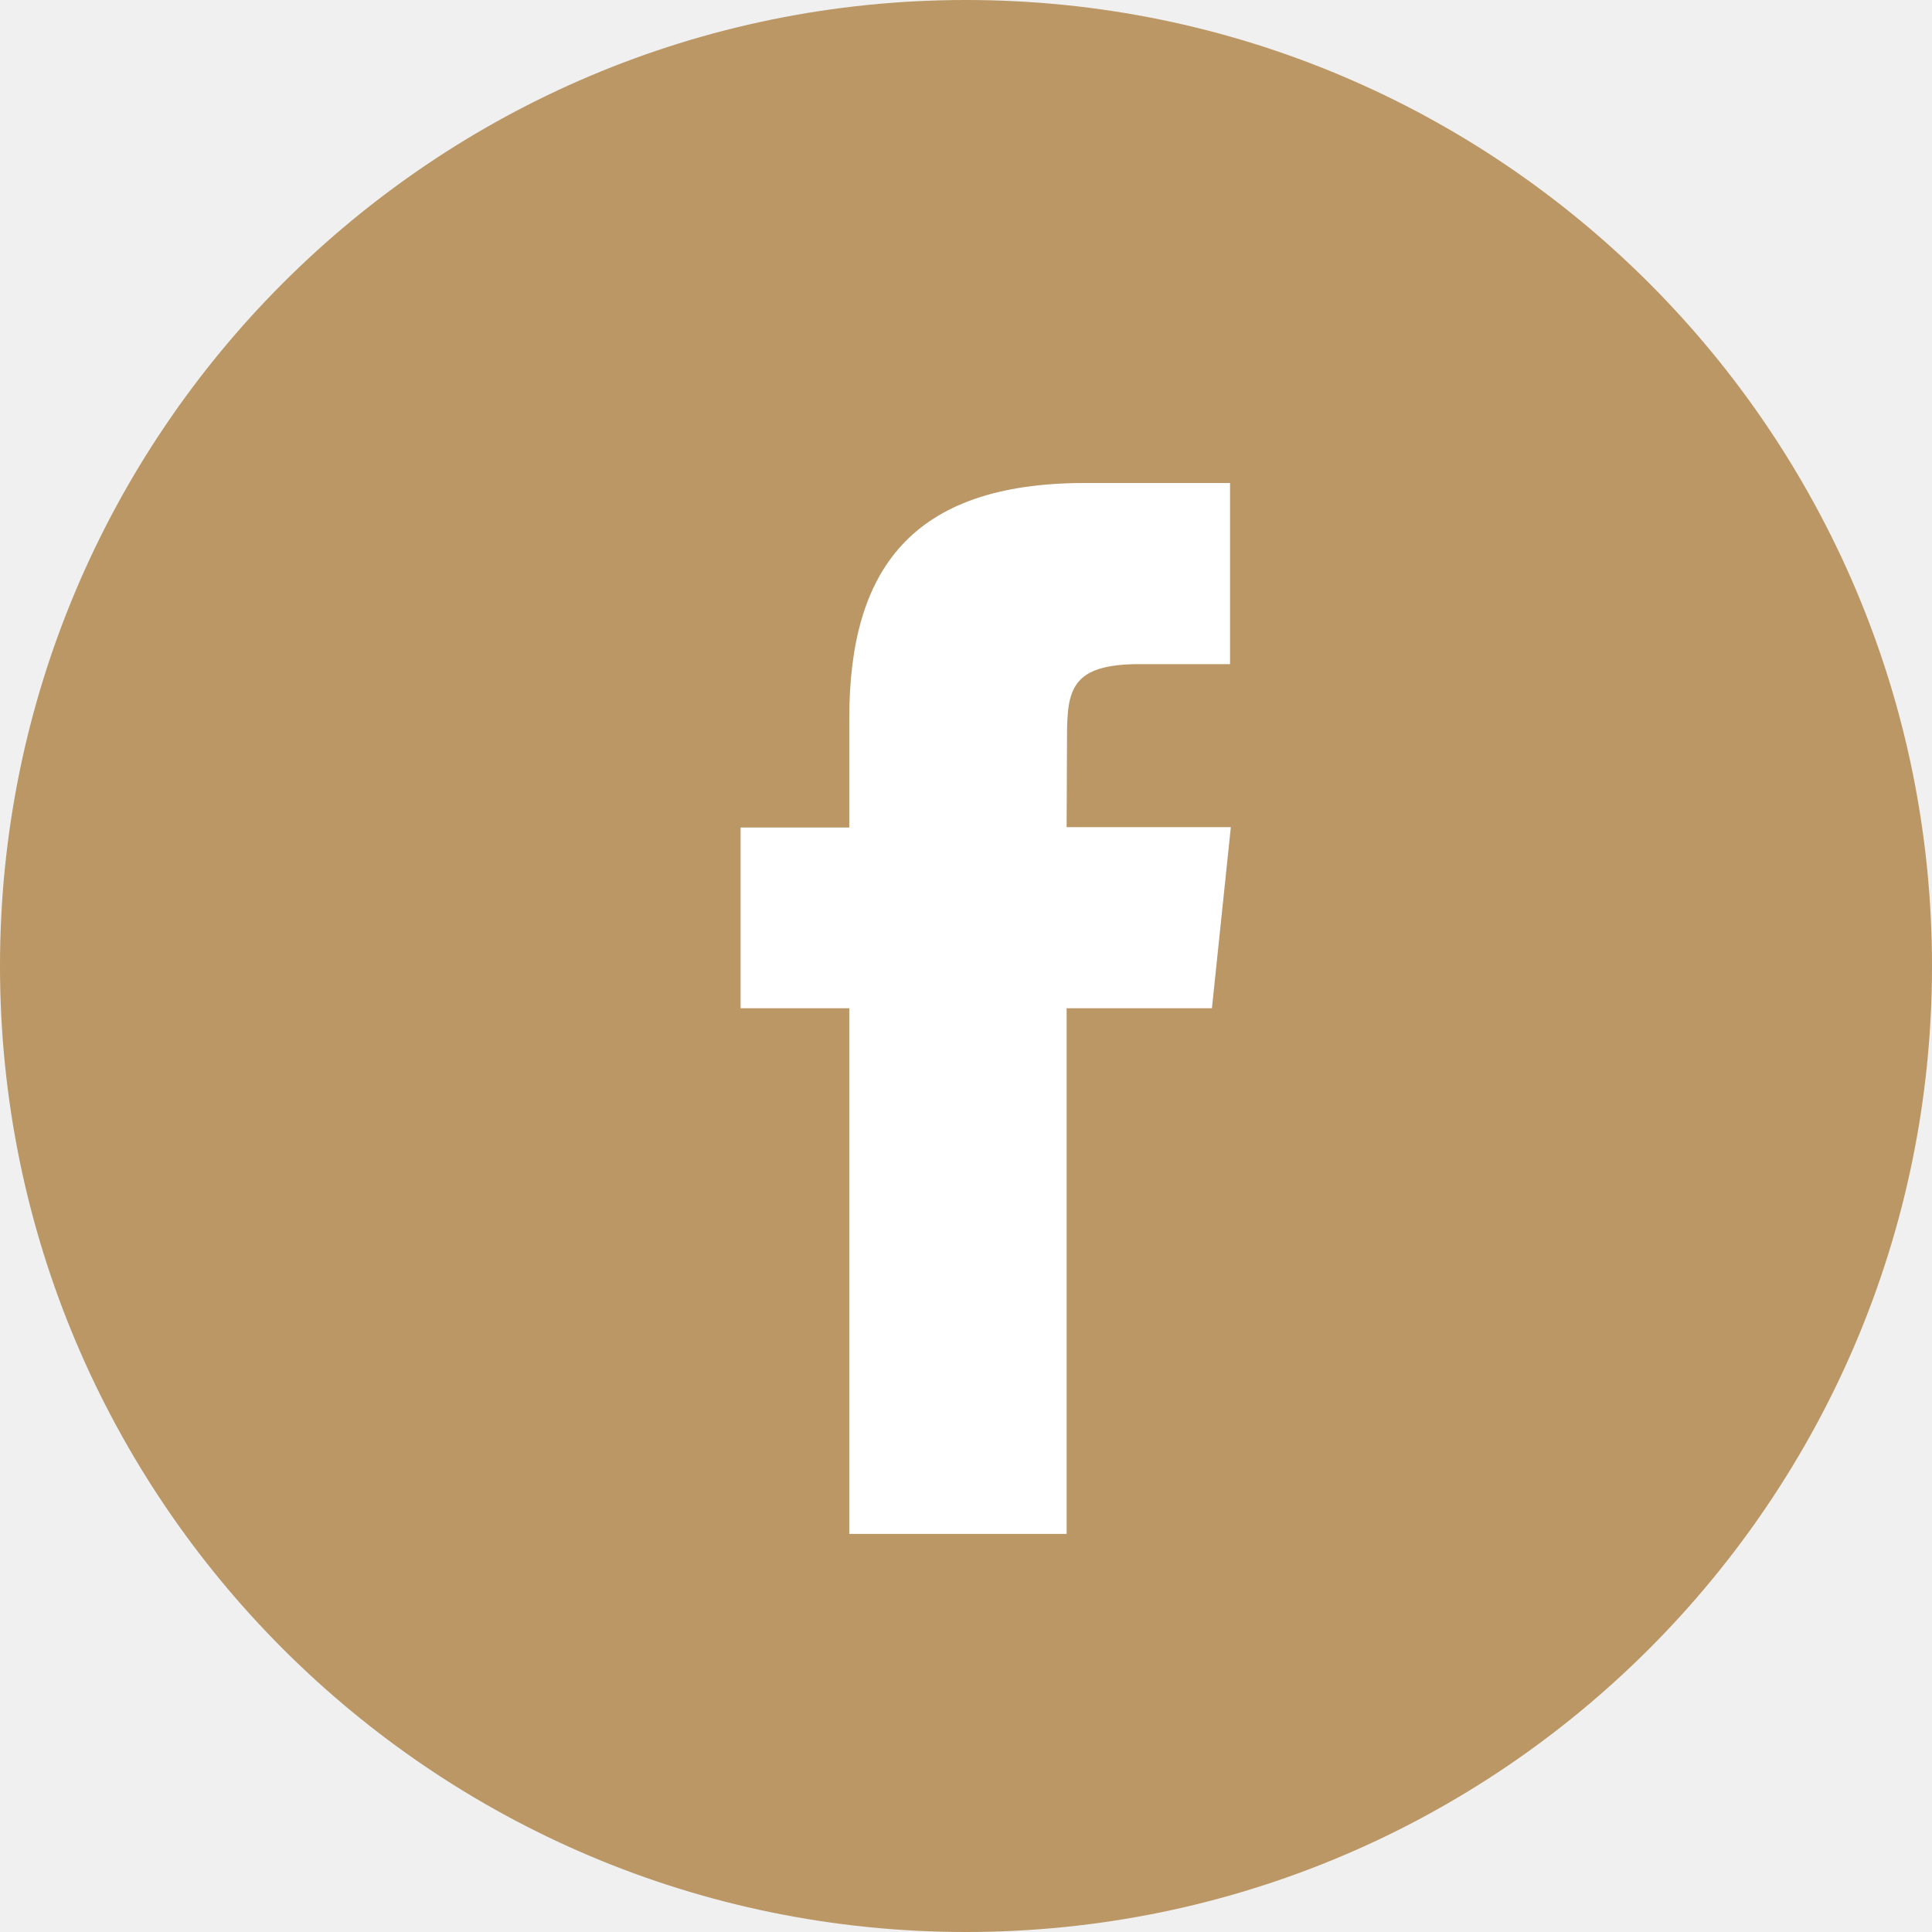
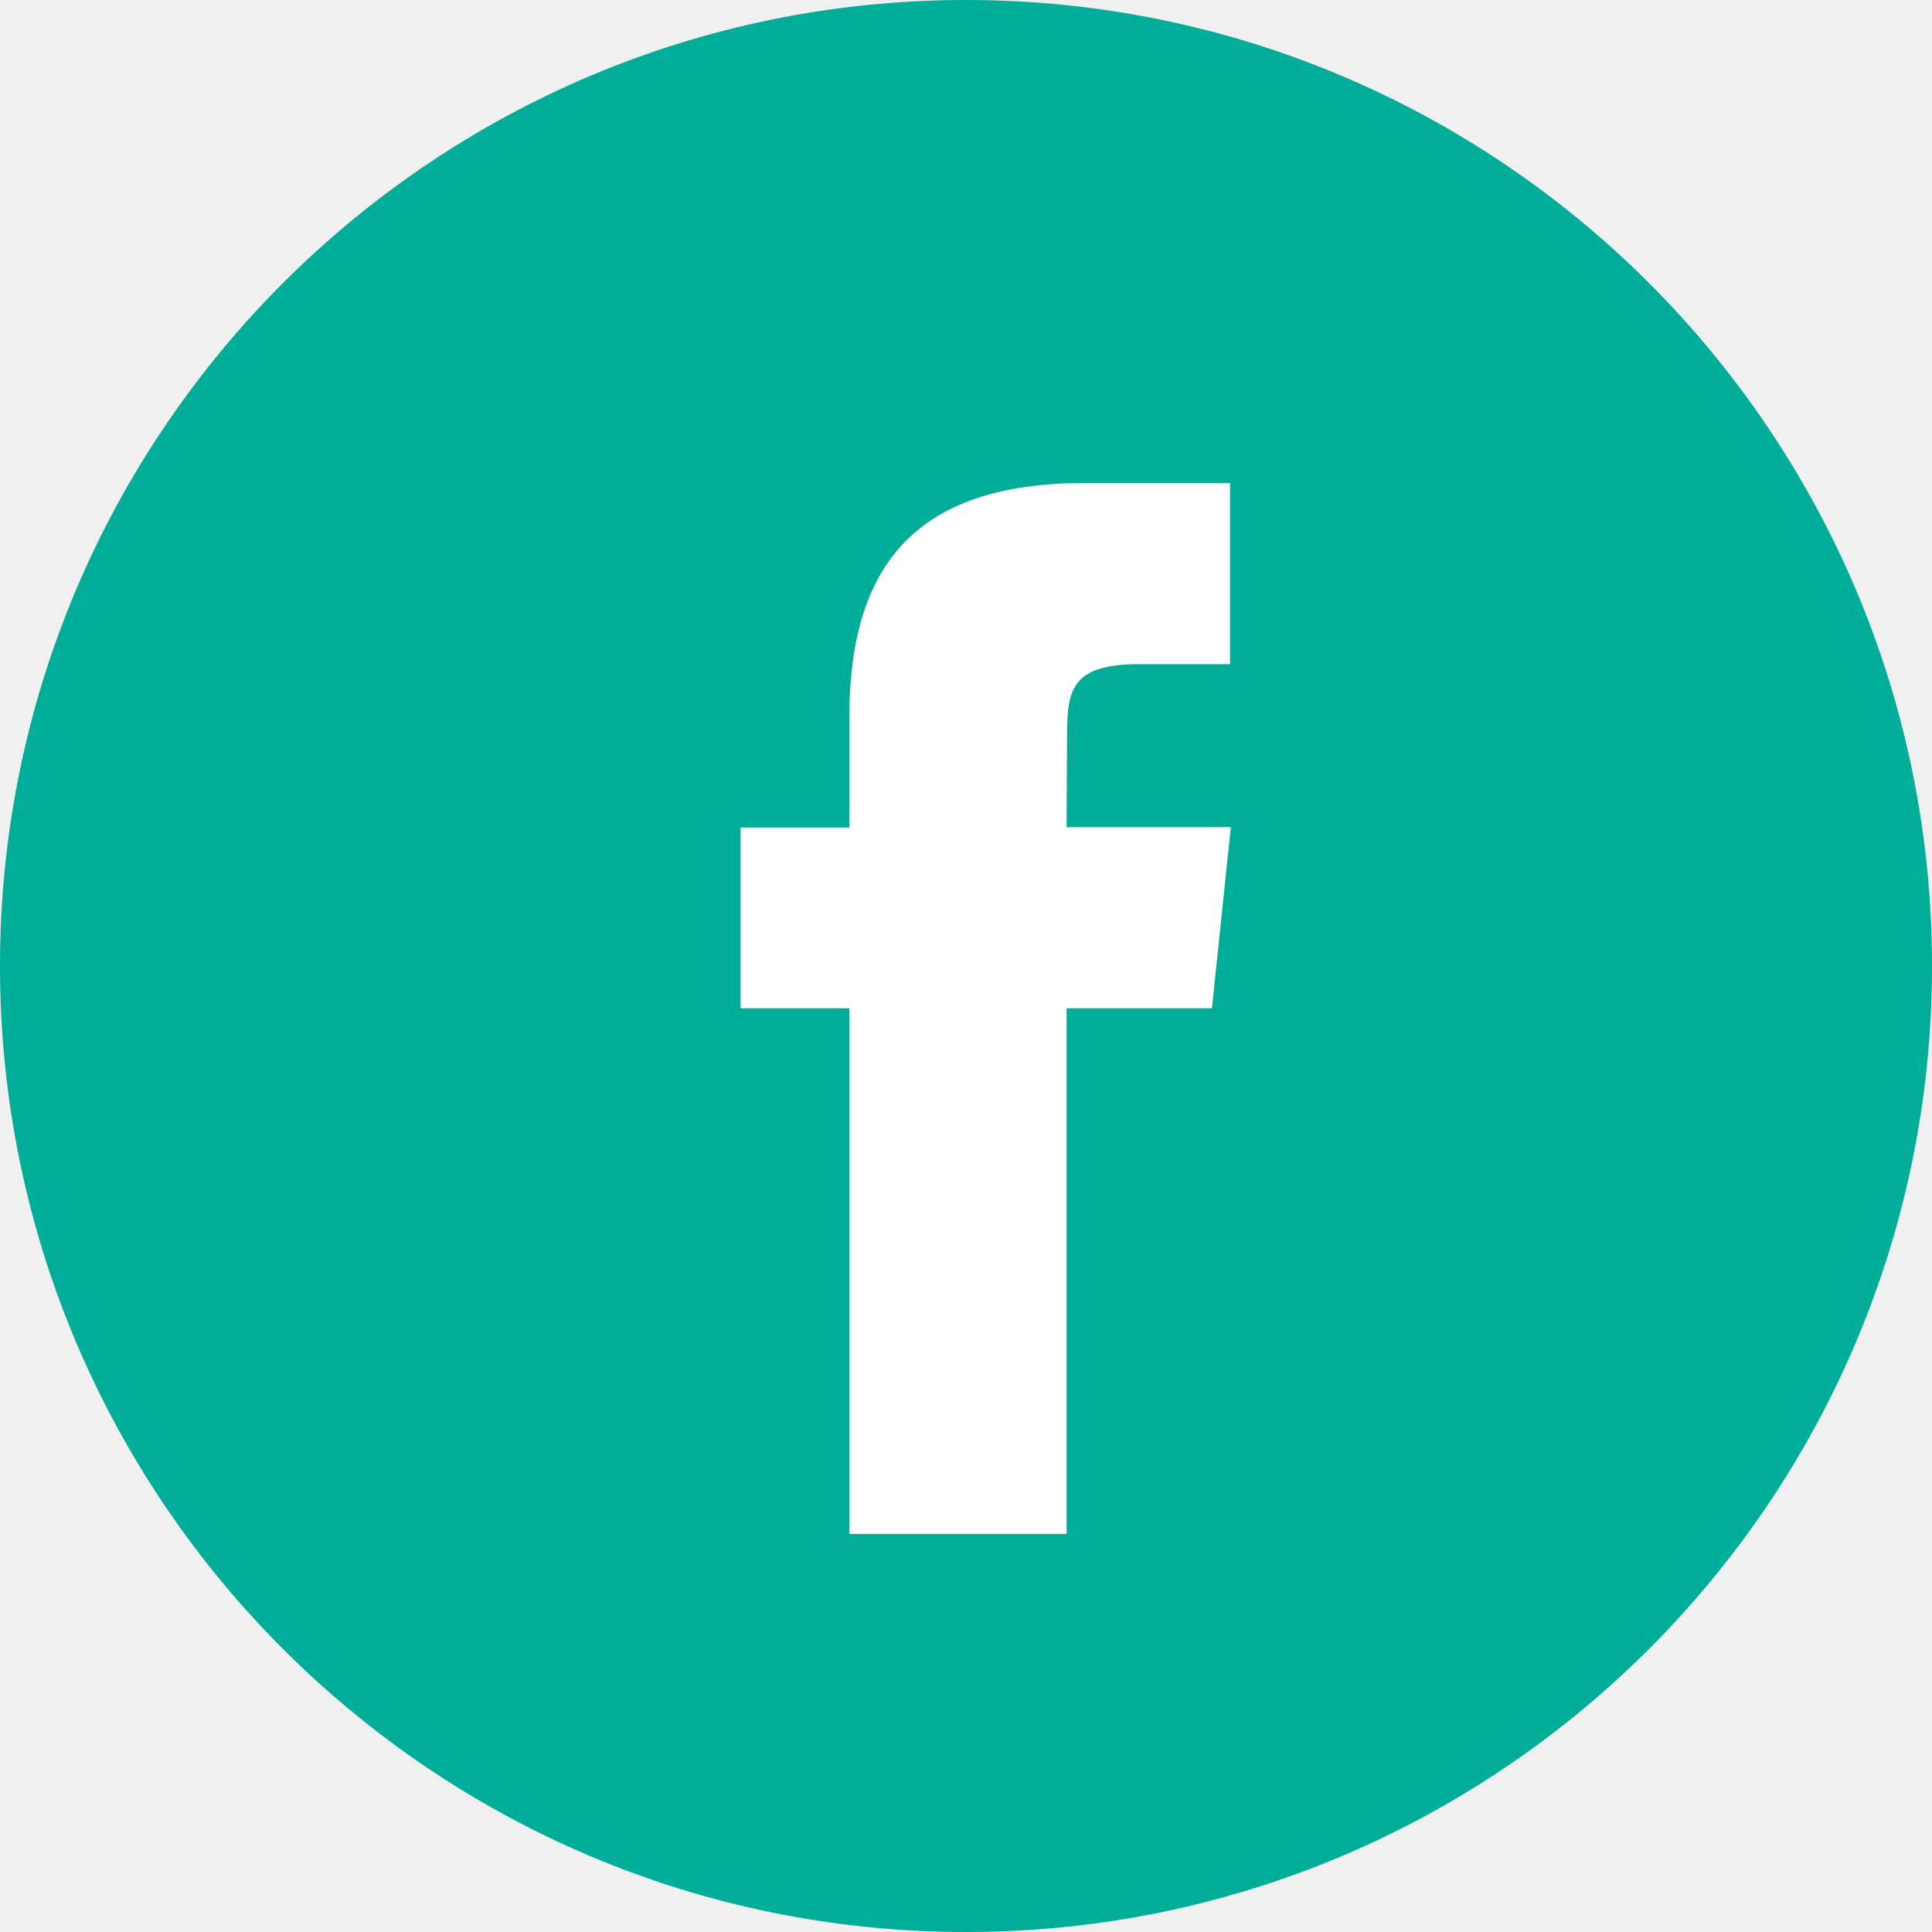
<svg xmlns="http://www.w3.org/2000/svg" viewBox="0 0 48 48" width="48" height="48">
  <style>
		tspan { white-space:pre }
- 		.shp0 { fill: #ba9765 } 
- 		.shp1 { fill: #ffffff } 
+ 		.shp0 { fill: #00AD99 }
+ 		.shp1 { fill: #ffffff }
	</style>
  <path id="Layer" class="shp0" d="M-216 24C-216 10.75 -205.25 0 -192 0C-178.75 0 -168 10.75 -168 24C-168 37.25 -178.75 48 -192 48C-205.25 48 -216 37.25 -216 24Z" />
  <path id="Layer" fill-rule="evenodd" class="shp1" d="M-201.72 12C-203.58 12 -204.8 13.22 -204.8 14.82C-204.8 16.39 -203.62 17.65 -201.79 17.65L-201.76 17.65C-199.86 17.65 -198.68 16.39 -198.68 14.82C-198.72 13.22 -199.86 12 -201.72 12ZM-204.48 19.88L-204.48 36.22L-199.04 36.22L-199.04 19.88L-204.48 19.88ZM-179.42 36.22L-179.42 26.85C-179.42 21.83 -182.11 19.49 -185.69 19.49C-188.57 19.49 -189.87 21.08 -190.59 22.19L-190.59 19.88L-196.03 19.88C-195.96 21.41 -196.03 36.22 -196.03 36.22L-190.59 36.22L-190.59 27.09C-190.59 26.61 -190.55 26.12 -190.41 25.77C-190.02 24.79 -189.12 23.78 -187.62 23.78C-185.65 23.78 -184.86 25.28 -184.86 27.48L-184.86 36.22L-179.42 36.22Z" />
  <path id="Layer" class="shp0" d="M-144 24C-144 10.75 -133.25 0 -120 0C-106.75 0 -96 10.75 -96 24C-96 37.25 -106.75 48 -120 48C-133.25 48 -144 37.25 -144 24Z" />
  <path id="Layer" class="shp1" d="M-120.72 19.51L-120.67 20.34L-121.51 20.24C-124.56 19.85 -127.23 18.52 -129.5 16.3L-130.61 15.2L-130.89 16.02C-131.5 17.83 -131.11 19.75 -129.85 21.03C-129.18 21.75 -129.33 21.85 -130.49 21.42C-130.89 21.29 -131.24 21.19 -131.28 21.24C-131.4 21.36 -130.99 22.9 -130.67 23.51C-130.24 24.36 -129.35 25.19 -128.37 25.68L-127.55 26.07L-128.53 26.08C-129.47 26.08 -129.5 26.1 -129.4 26.46C-129.06 27.56 -127.74 28.73 -126.26 29.24L-125.22 29.59L-126.12 30.13C-127.47 30.91 -129.05 31.35 -130.62 31.39C-131.38 31.41 -132 31.47 -132 31.52C-132 31.69 -129.95 32.64 -128.76 33.02C-125.18 34.12 -120.94 33.64 -117.75 31.76C-115.48 30.42 -113.22 27.76 -112.16 25.19C-111.59 23.81 -111.02 21.3 -111.02 20.1C-111.02 19.32 -110.97 19.22 -110.03 18.29C-109.47 17.75 -108.95 17.15 -108.85 16.98C-108.68 16.66 -108.7 16.66 -109.56 16.95C-110.98 17.46 -111.18 17.39 -110.48 16.63C-109.96 16.08 -109.34 15.1 -109.34 14.81C-109.34 14.76 -109.59 14.85 -109.87 15C-110.18 15.17 -110.85 15.42 -111.35 15.58L-112.26 15.86L-113.08 15.3C-113.53 15 -114.17 14.66 -114.51 14.56C-115.36 14.32 -116.67 14.36 -117.45 14.63C-119.54 15.39 -120.87 17.36 -120.72 19.51Z" />
  <path id="Layer" class="shp0" d="M0 24C0 10.75 10.75 0 24 0C37.25 0 48 10.75 48 24C48 37.25 37.25 48 24 48C10.75 48 0 37.25 0 24Z" />
  <path id="Layer" class="shp1" d="M26.5 38.11L26.5 25.05L30.11 25.05L30.58 20.55L26.5 20.55L26.51 18.3C26.51 17.13 26.62 16.5 28.31 16.5L30.56 16.5L30.56 12L26.95 12C22.62 12 21.1 14.18 21.1 17.85L21.1 20.56L18.4 20.56L18.4 25.05L21.1 25.05L21.1 38.11L26.5 38.11Z" />
  <path id="Layer" fill-rule="evenodd" class="shp0" d="M96 0C109.25 0 120 10.75 120 24C120 37.25 109.25 48 96 48C82.75 48 72 37.25 72 24C72 10.75 82.75 0 96 0ZM82.16 18.16L82.16 29.84C82.16 34.17 85.75 37.72 90.15 37.72L101.85 37.72C106.25 37.72 109.84 34.17 109.84 29.84L109.84 18.16C109.84 13.83 106.25 10.28 101.85 10.28L90.15 10.28C85.75 10.28 82.16 13.83 82.16 18.16ZM91.1 12.52L100.9 12.52C104.57 12.52 107.58 15.51 107.58 19.17L107.58 29.01C107.58 32.67 104.57 35.66 100.9 35.66L91.1 35.66C87.43 35.66 84.42 32.67 84.42 29.01L84.42 19.17C84.42 15.51 87.43 12.52 91.1 12.52ZM88.19 24.33C88.19 28.6 91.65 32.06 95.93 32.06C100.2 32.06 103.66 28.6 103.66 24.33C103.66 20.06 100.2 16.59 95.93 16.59C91.65 16.59 88.19 20.06 88.19 24.33ZM102.16 16.77C102.16 17.47 102.72 18.03 103.41 18.03C104.11 18.03 104.67 17.47 104.67 16.77C104.67 16.08 104.11 15.52 103.41 15.52C102.72 15.52 102.16 16.08 102.16 16.77ZM95.93 19.2C98.75 19.2 101.05 21.5 101.05 24.33C101.05 27.16 98.75 29.45 95.93 29.45C93.1 29.45 90.8 27.16 90.8 24.33C90.8 21.5 93.1 19.2 95.93 19.2Z" />
  <path id="Layer" class="shp0" d="M-72 24C-72 10.75 -61.25 0 -48 0C-34.75 0 -24 10.75 -24 24C-24 37.25 -34.75 48 -48 48C-61.25 48 -72 37.25 -72 24Z" />
  <path id="Layer" class="shp1" d="M-35.74 18.07C-36.03 16.94 -36.9 16.05 -38 15.75C-40 15.2 -48 15.2 -48 15.2C-48 15.2 -56 15.2 -58 15.75C-59.1 16.05 -59.97 16.94 -60.26 18.07C-60.8 20.12 -60.8 24.4 -60.8 24.4C-60.8 24.4 -60.8 28.68 -60.26 30.73C-59.97 31.86 -59.1 32.75 -58 33.05C-56 33.6 -48 33.6 -48 33.6C-48 33.6 -40 33.6 -38 33.05C-36.9 32.75 -36.03 31.86 -35.74 30.73C-35.2 28.68 -35.2 24.4 -35.2 24.4C-35.2 24.4 -35.2 20.12 -35.74 18.07Z" />
  <path id="Layer" class="shp0" d="M-50.4 28.8L-50.4 20.8L-44 24.8L-50.4 28.8Z" />
</svg>
